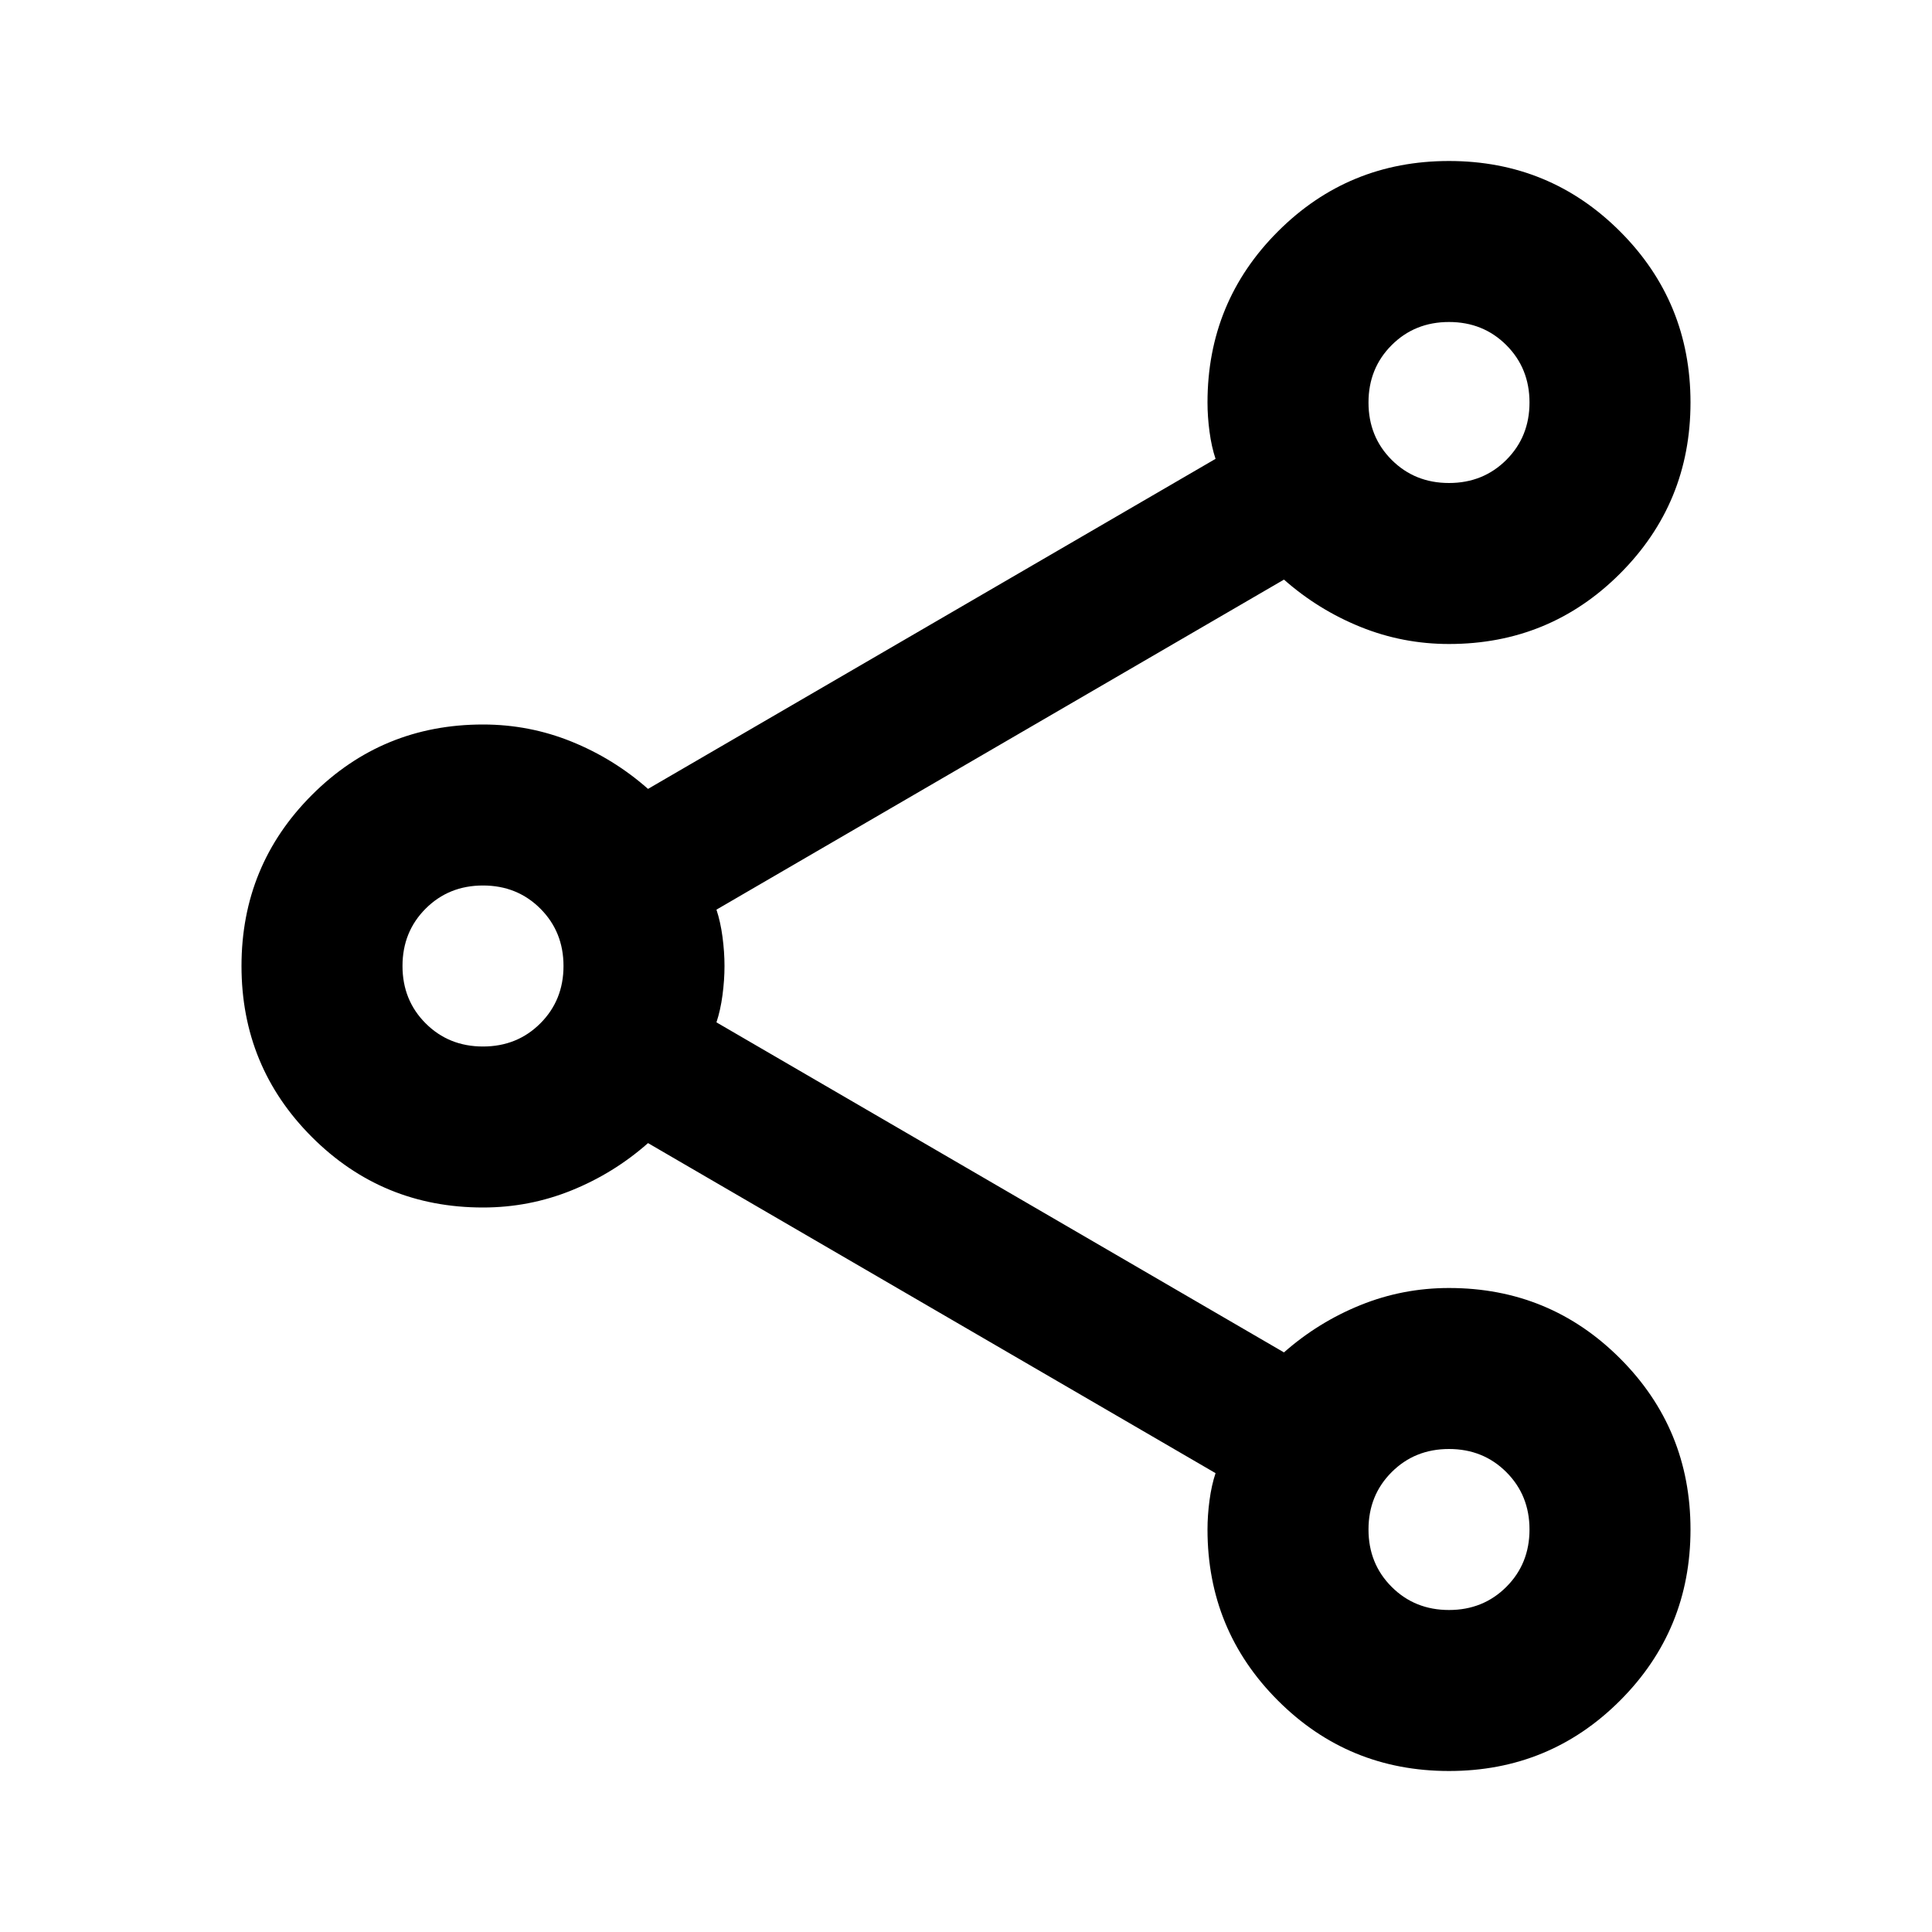
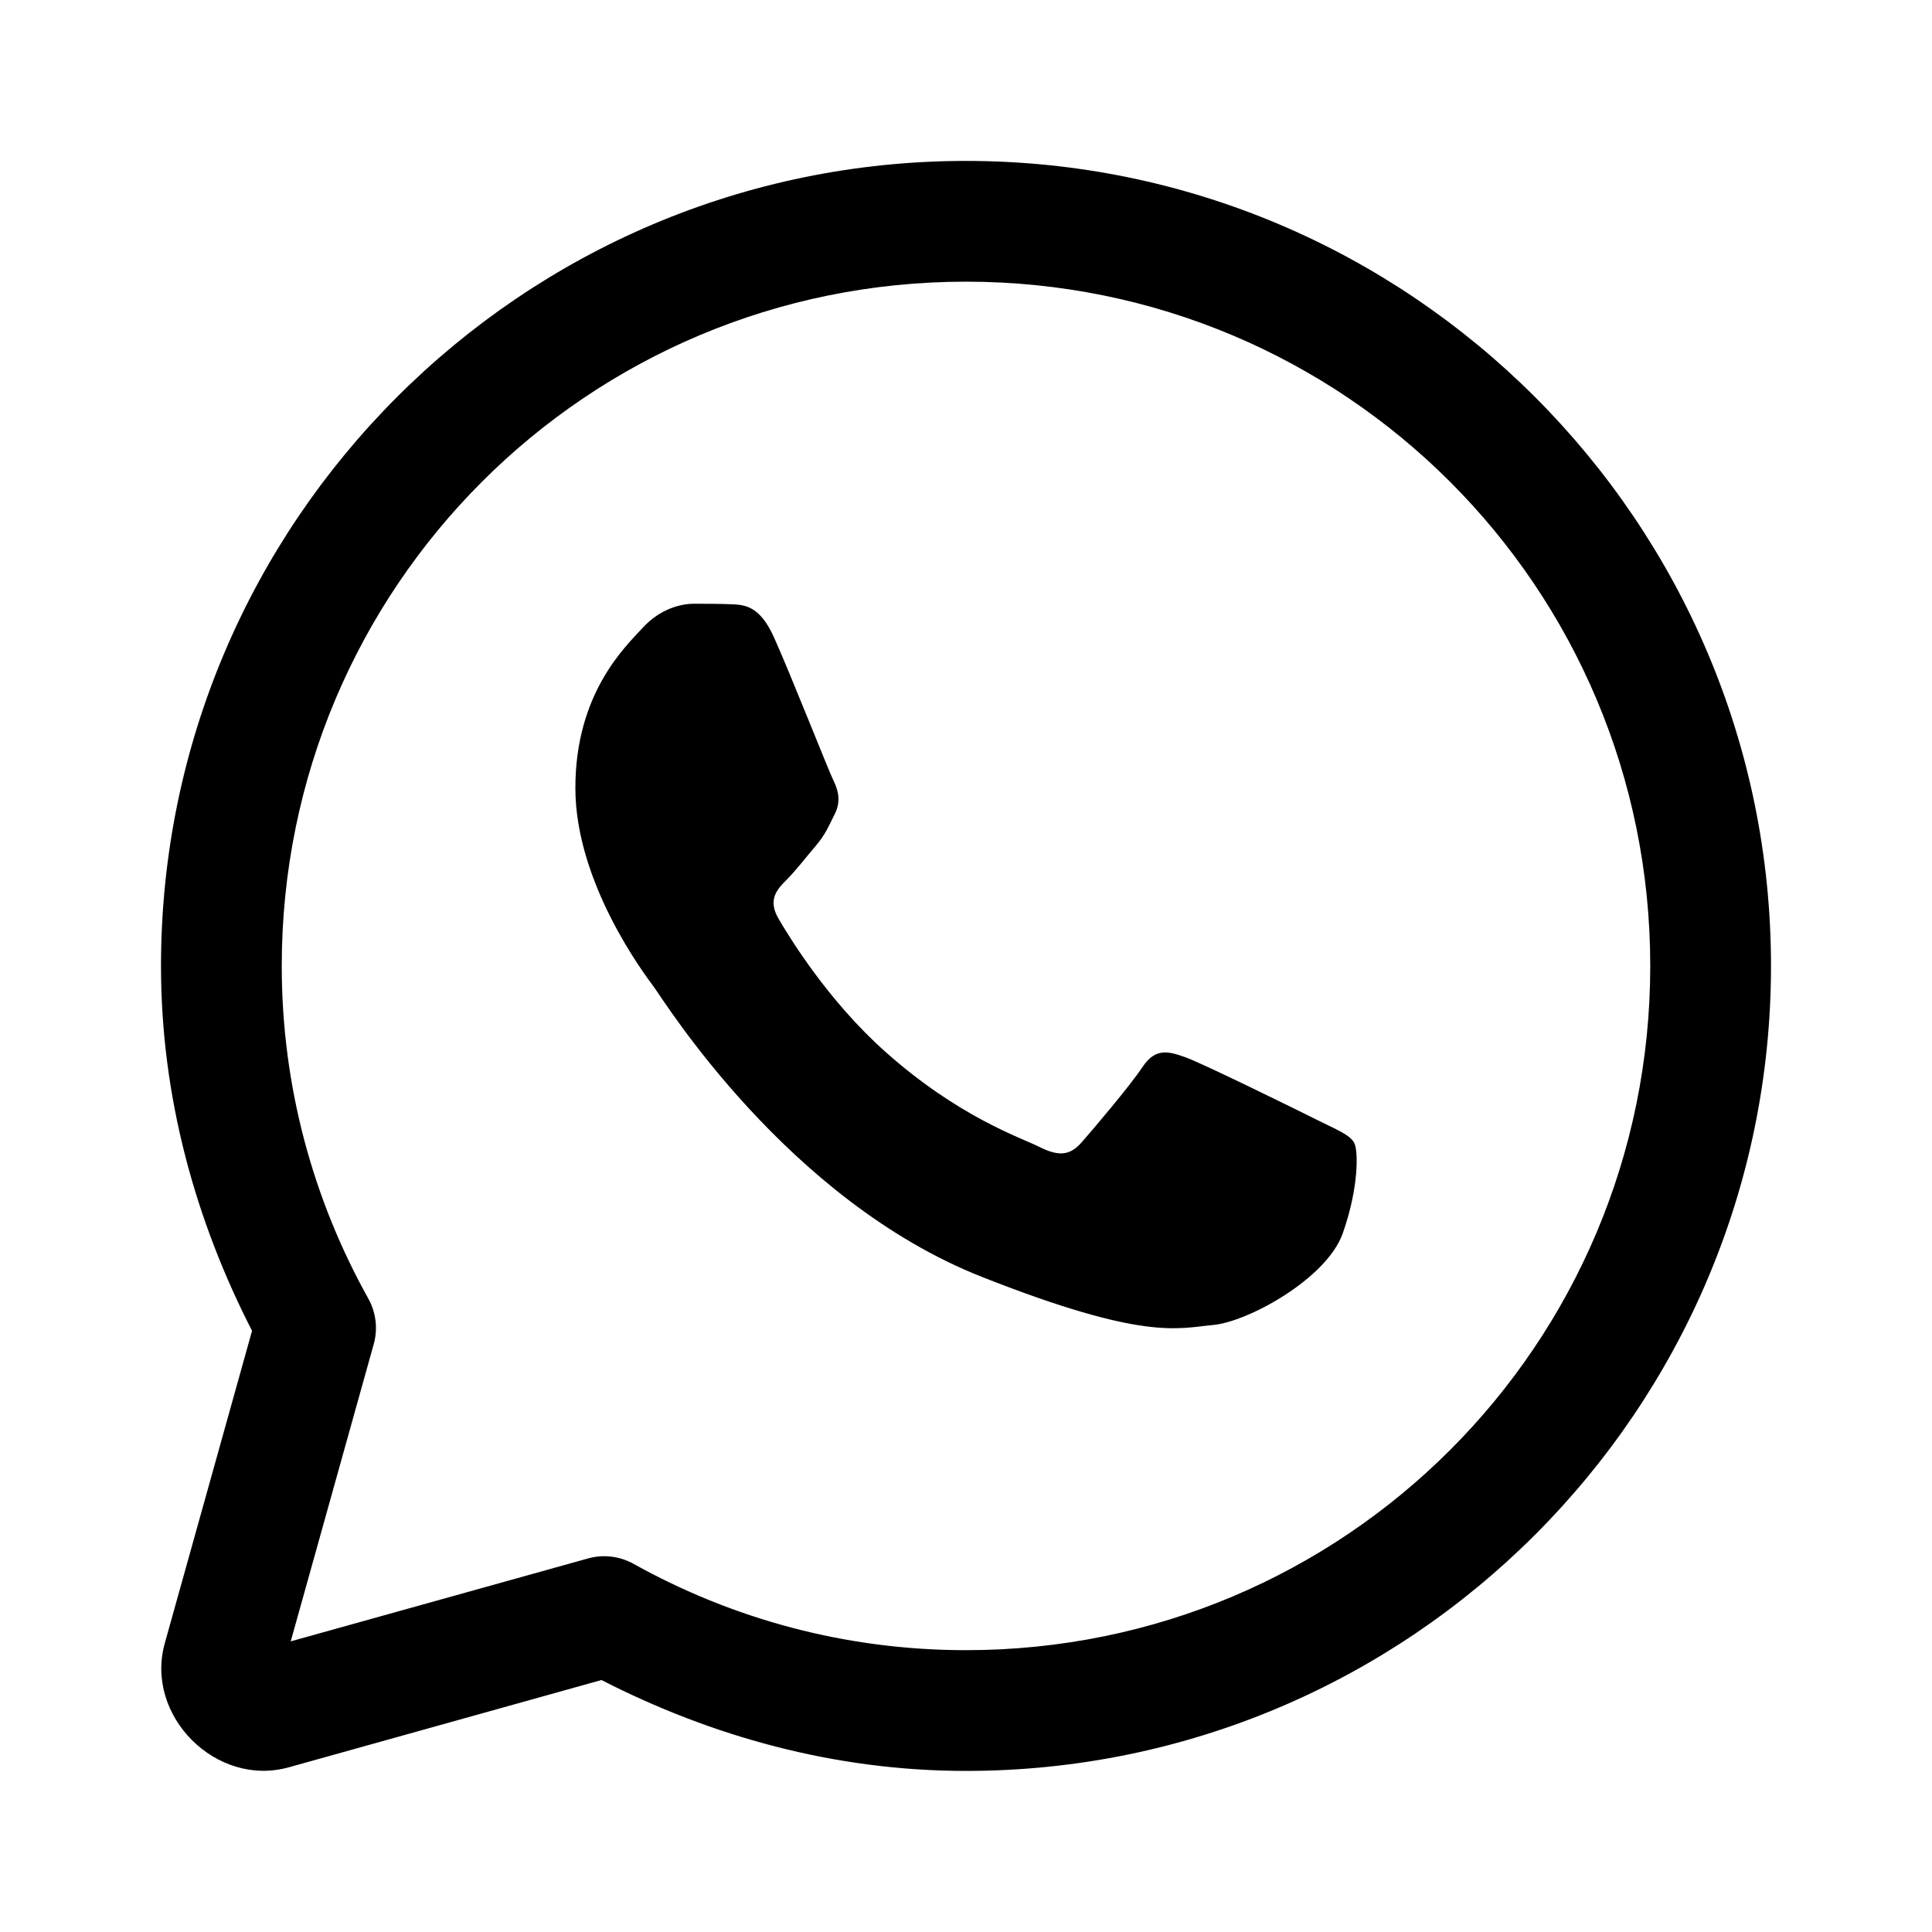
- <svg xmlns="http://www.w3.org/2000/svg" viewBox="0 -960 960 960">
-   <path d="M720-80q-50 0-85-35t-35-85q0-7 1-14.5t3-13.5L322-392q-17 15-38 23.5t-44 8.5q-50 0-85-35t-35-85q0-50 35-85t85-35q23 0 44 8.5t38 23.5l282-164q-2-6-3-13.5t-1-14.5q0-50 35-85t85-35q50 0 85 35t35 85q0 50-35 85t-85 35q-23 0-44-8.5T638-672L356-508q2 6 3 13.5t1 14.5q0 7-1 14.5t-3 13.5l282 164q17-15 38-23.5t44-8.5q50 0 85 35t35 85q0 50-35 85t-85 35Zm0-640q17 0 28.5-11.5T760-760q0-17-11.5-28.5T720-800q-17 0-28.5 11.5T680-760q0 17 11.5 28.5T720-720ZM240-440q17 0 28.5-11.5T280-480q0-17-11.5-28.5T240-520q-17 0-28.5 11.5T200-480q0 17 11.5 28.5T240-440Zm480 280q17 0 28.5-11.5T760-200q0-17-11.5-28.5T720-240q-17 0-28.5 11.5T680-200q0 17 11.5 28.5T720-160Zm0-600ZM240-480Zm480 280Z" />
+ <svg xmlns="http://www.w3.org/2000/svg" x="0px" y="0px" width="30" height="30" viewBox="0 0 48 48">
+   <path d="M 24 3.998 C 12.972 3.998 4 12.97 4 23.998 C 4 27.273 4.863 30.335 6.262 33.064 L 4.094 40.826 C 3.589 42.63 5.372 44.413 7.176 43.908 L 14.943 41.74 C 17.671 43.136 20.728 43.998 24 43.998 C 35.028 43.998 44 35.026 44 23.998 C 44 12.97 35.028 3.998 24 3.998 z M 24 6.998 C 33.406 6.998 41 14.592 41 23.998 C 41 33.404 33.406 40.998 24 40.998 C 20.998 40.998 18.191 40.218 15.742 38.854 A 1.5 1.5 0 0 0 14.609 38.719 L 7.223 40.779 L 9.285 33.396 A 1.5 1.5 0 0 0 9.15 32.262 C 7.784 29.812 7 27.003 7 23.998 C 7 14.592 14.594 6.998 24 6.998 z M 17.24 15 C 16.921 15 16.406 15.12 15.967 15.598 C 15.529 16.074 14.295 17.228 14.295 19.578 C 14.295 21.928 16.005 24.198 16.244 24.518 C 16.482 24.835 19.547 29.813 24.402 31.727 C 28.436 33.317 29.257 33 30.133 32.92 C 31.009 32.842 32.959 31.766 33.357 30.65 C 33.755 29.534 33.756 28.58 33.639 28.383 C 33.52 28.184 33.201 28.063 32.723 27.824 C 32.246 27.585 29.899 26.43 29.461 26.271 C 29.023 26.112 28.703 26.032 28.385 26.51 C 28.067 26.988 27.152 28.063 26.873 28.381 C 26.594 28.701 26.316 28.741 25.838 28.502 C 25.359 28.261 23.822 27.758 21.996 26.131 C 20.576 24.866 19.621 23.302 19.342 22.824 C 19.064 22.348 19.312 22.087 19.551 21.85 C 19.766 21.636 20.029 21.293 20.268 21.014 C 20.505 20.735 20.583 20.537 20.742 20.219 C 20.901 19.902 20.822 19.622 20.703 19.383 C 20.584 19.144 19.655 16.781 19.23 15.836 C 18.873 15.042 18.497 15.025 18.156 15.012 C 17.878 15.001 17.558 15 17.24 15 z" />
</svg>
